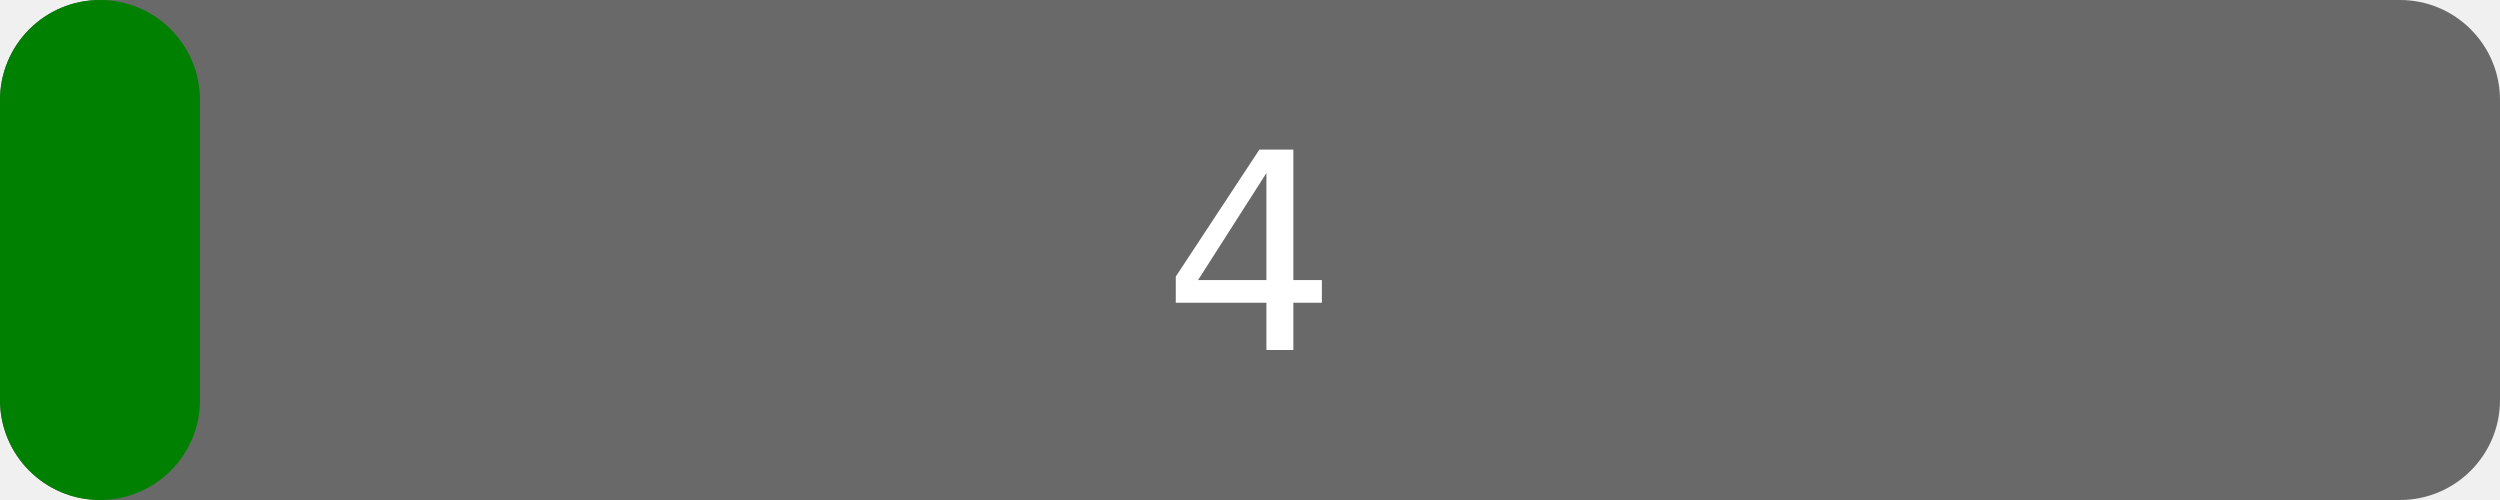
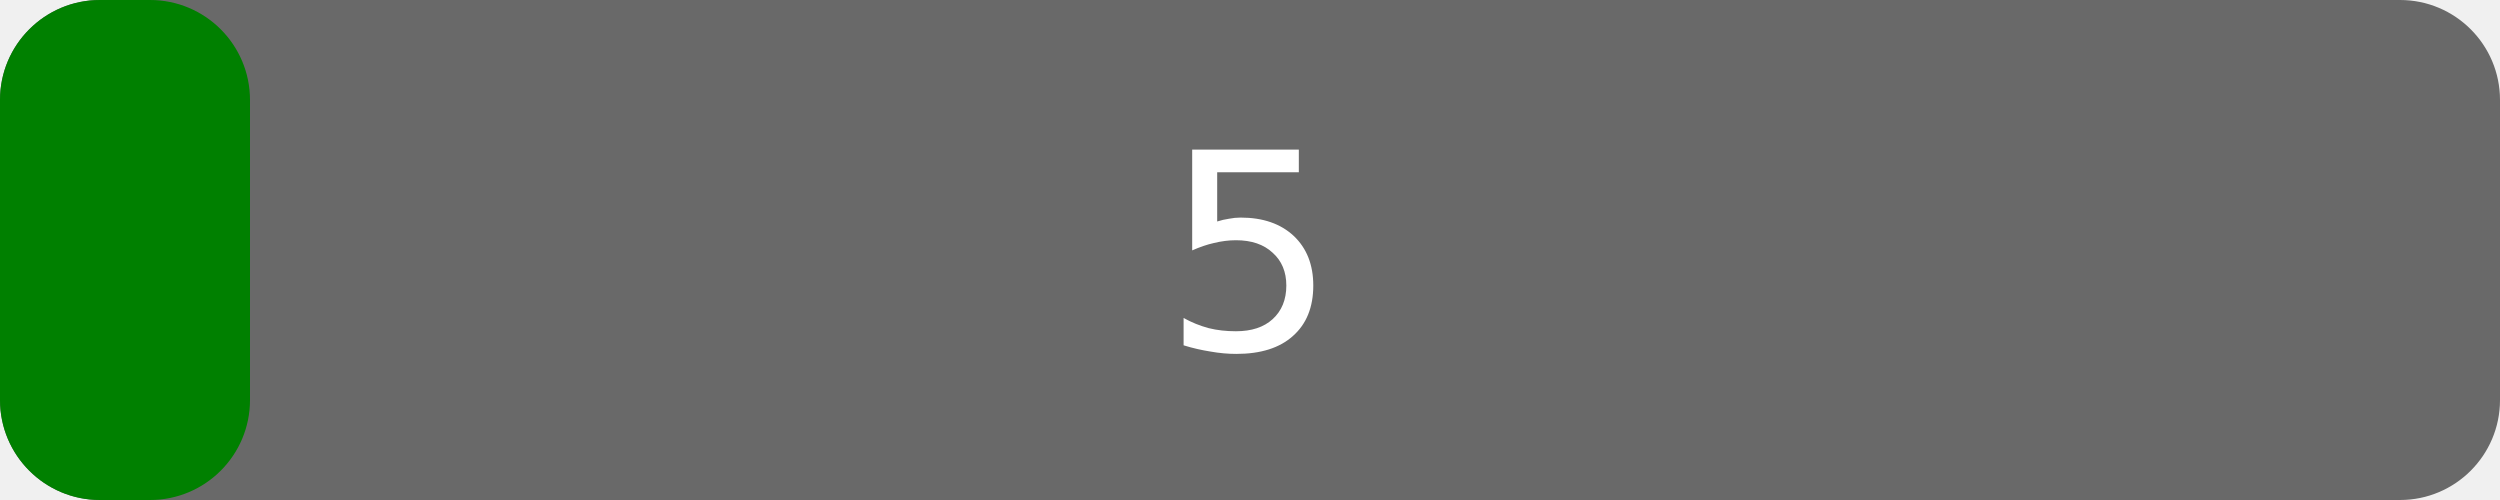
<svg xmlns="http://www.w3.org/2000/svg" width="100" height="20" version="1.1">
  <rect rx="4" x="0" width="100" height="20" fill="dimgrey" />
-   <rect rx="4" x="0" width="8" height="20" fill="green" />
+   <rect rx="4" x="0" width="10" height="20" fill="green" />
  <g fill="#fff" text-anchor="middle" font-family="DejaVu Sans,Verdana,Geneva,sans-serif" font-size="11">
-     <text x="50.0" y="14">4</text>
+     <text x="50.0" y="14">5</text>
  </g>
</svg>
